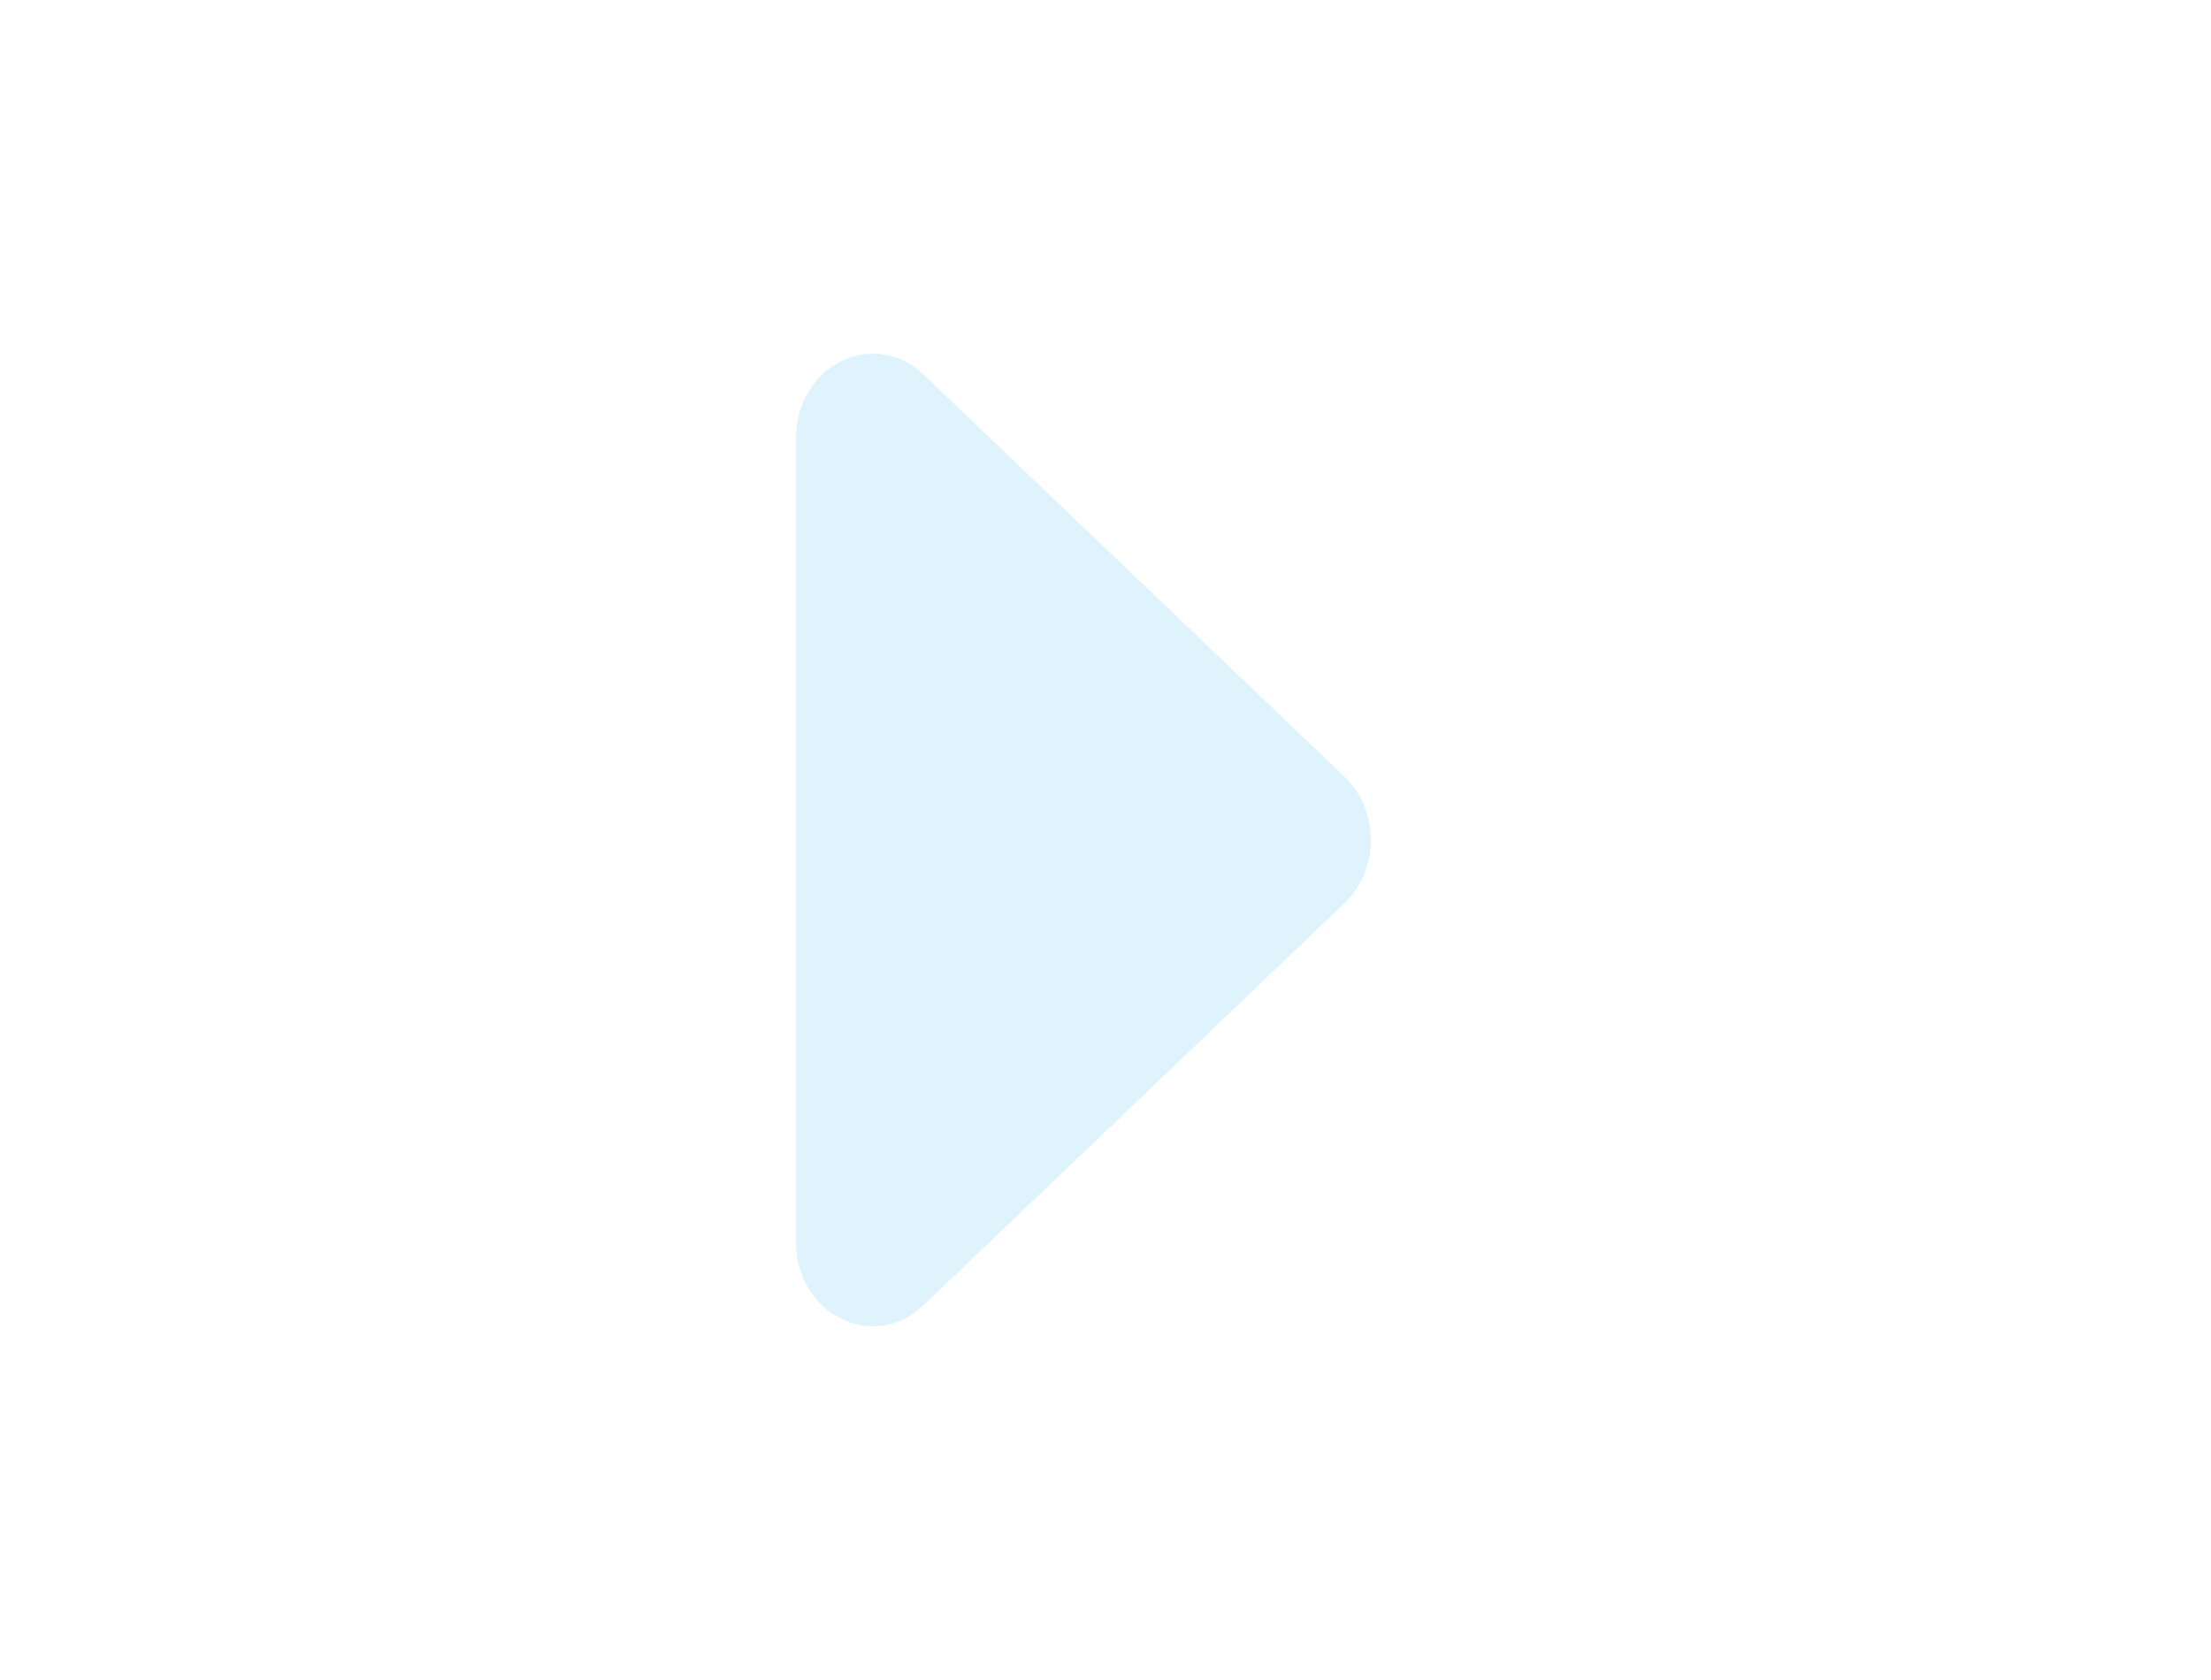
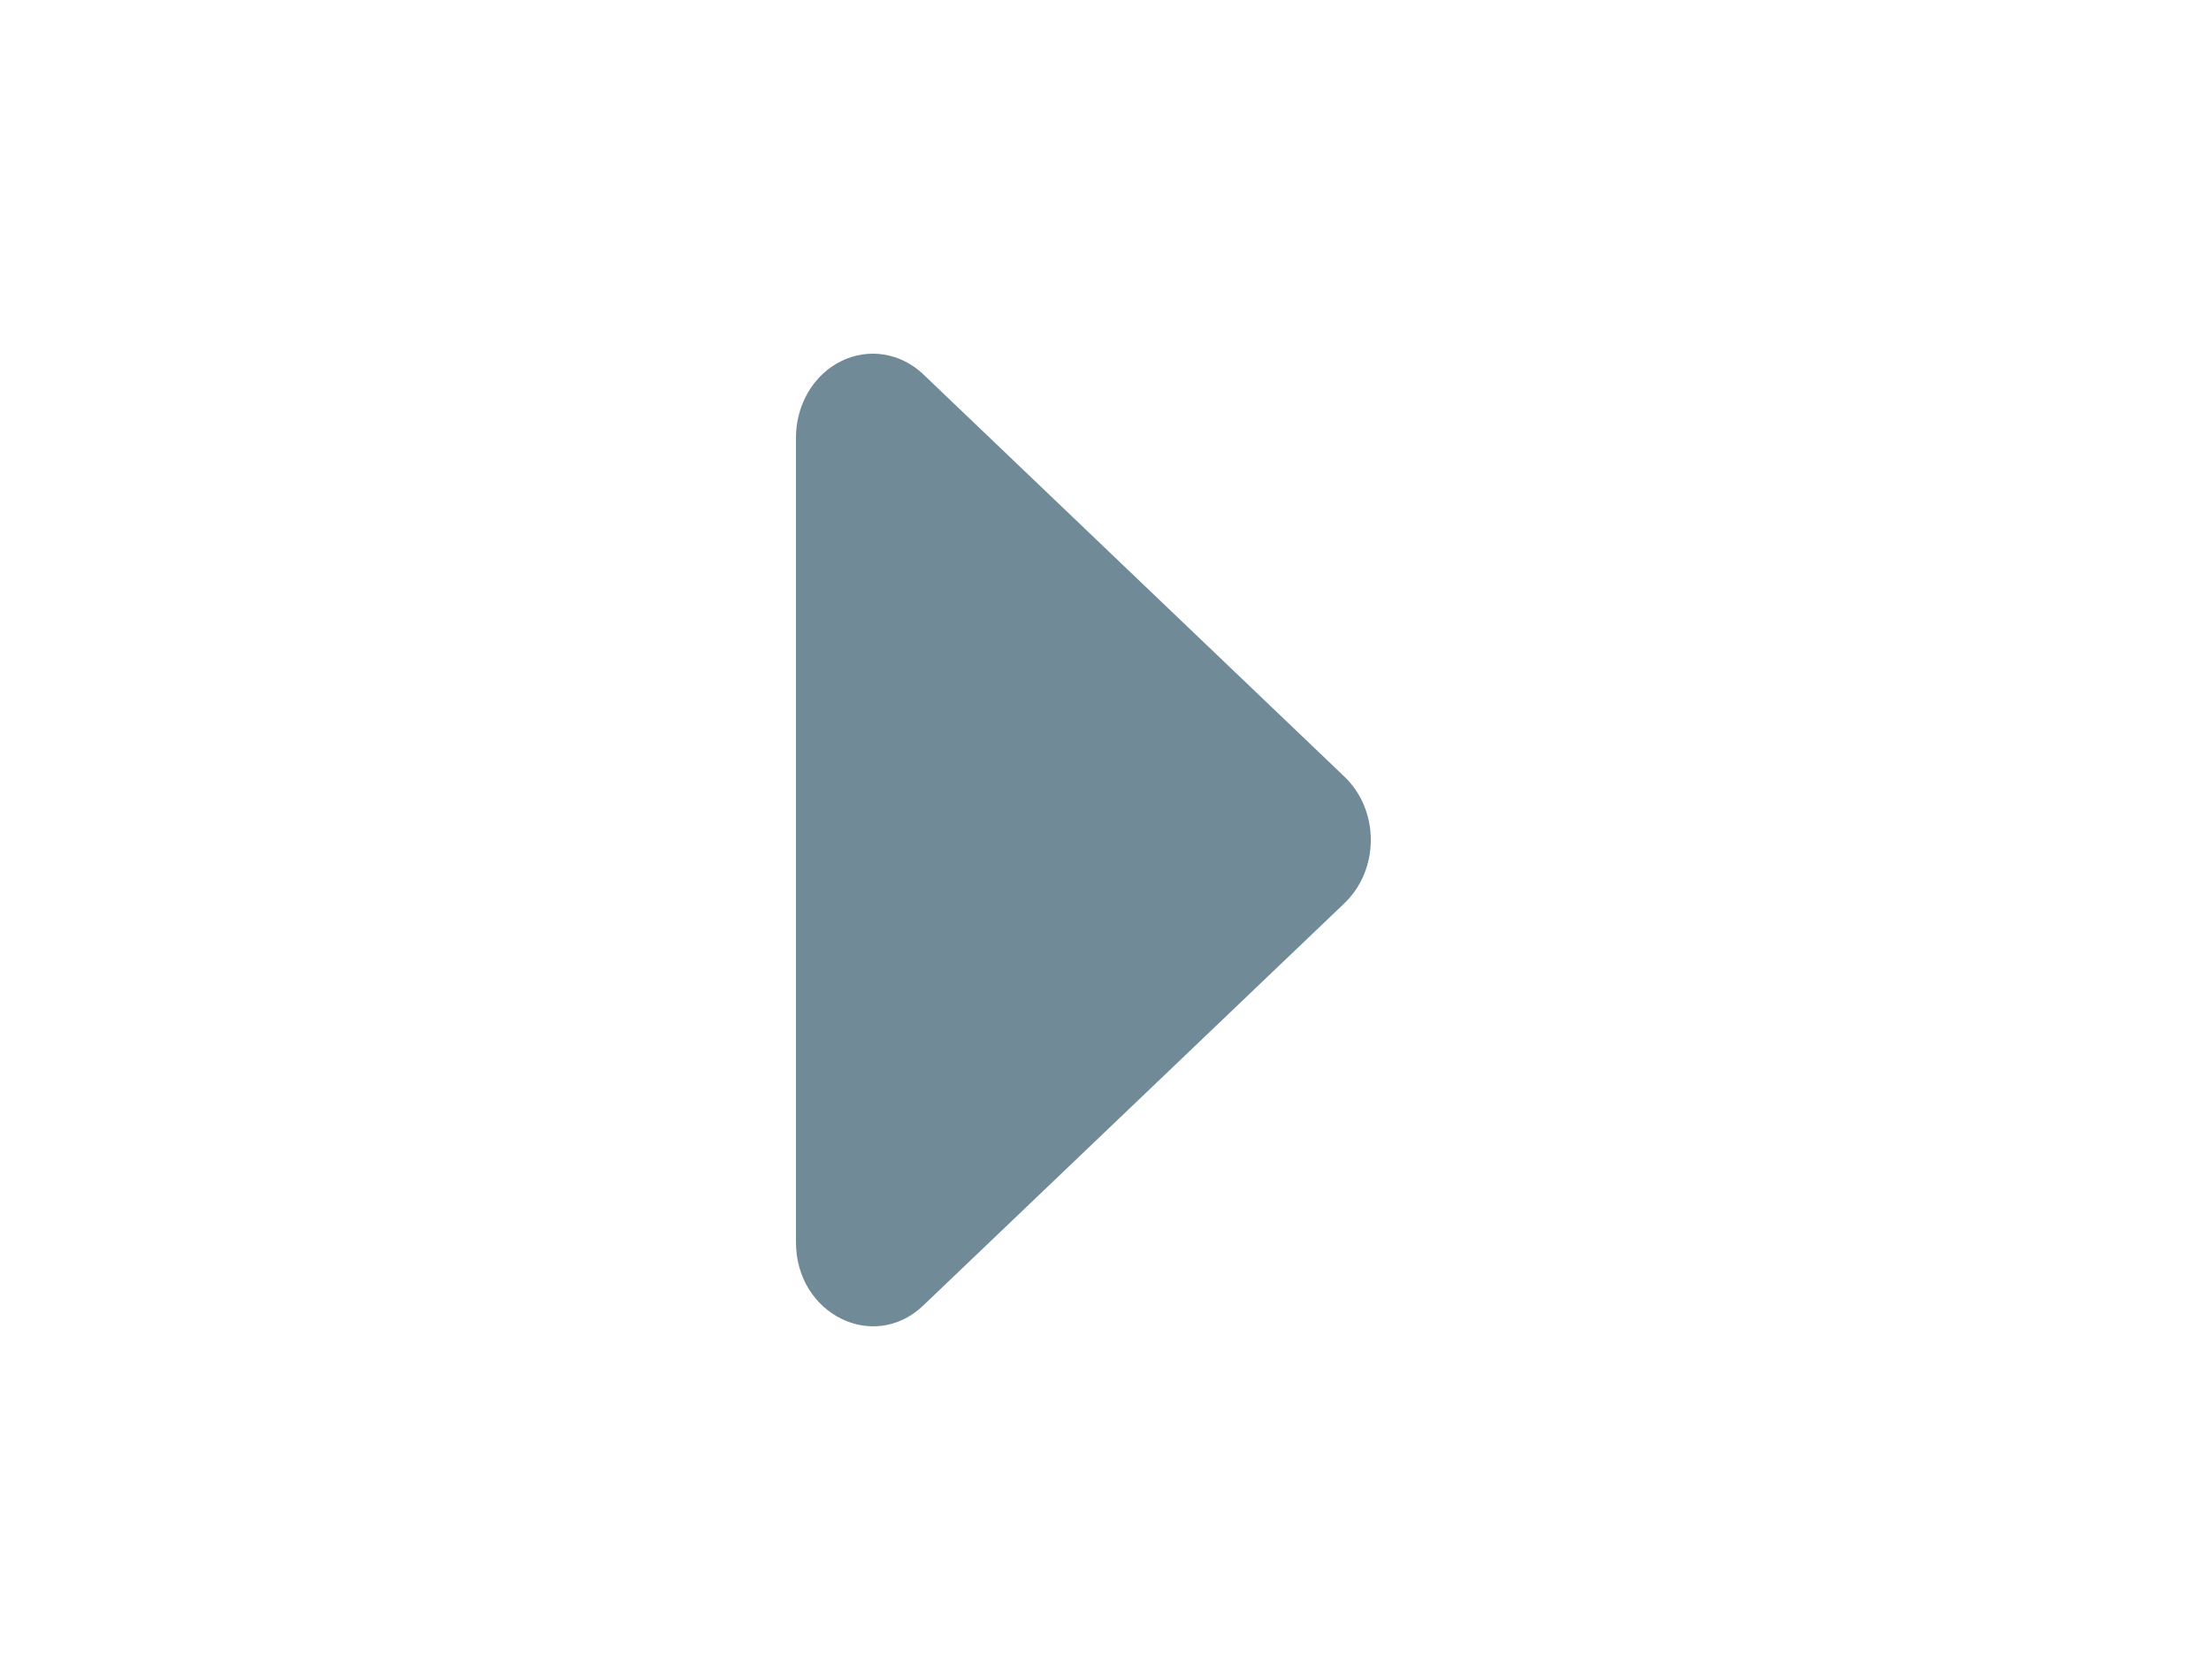
<svg xmlns="http://www.w3.org/2000/svg" width="50" height="38" viewBox="0 0 50 38" fill="none">
-   <path d="M30.407 20.427L20.881 29.527C19.76 30.601 18 29.728 18 28.098V9.899C18 9.534 18.096 9.177 18.276 8.87C18.457 8.564 18.715 8.32 19.02 8.17C19.324 8.019 19.661 7.967 19.992 8.02C20.322 8.074 20.632 8.23 20.883 8.47L30.406 17.57C30.592 17.748 30.742 17.968 30.845 18.214C30.947 18.46 31 18.728 31 18.999C31 19.269 30.947 19.537 30.845 19.783C30.742 20.03 30.592 20.249 30.406 20.427H30.407Z" fill="rgba(189,230,251,0.473)" />
+   <path d="M30.407 20.427L20.881 29.527C19.76 30.601 18 29.728 18 28.098V9.899C18 9.534 18.096 9.177 18.276 8.87C18.457 8.564 18.715 8.32 19.02 8.17C19.324 8.019 19.661 7.967 19.992 8.02C20.322 8.074 20.632 8.23 20.883 8.47L30.406 17.57C30.592 17.748 30.742 17.968 30.845 18.214C30.947 18.46 31 18.728 31 18.999C31 19.269 30.947 19.537 30.845 19.783C30.742 20.03 30.592 20.249 30.406 20.427H30.407Z" fill="#708a97" />
</svg>
